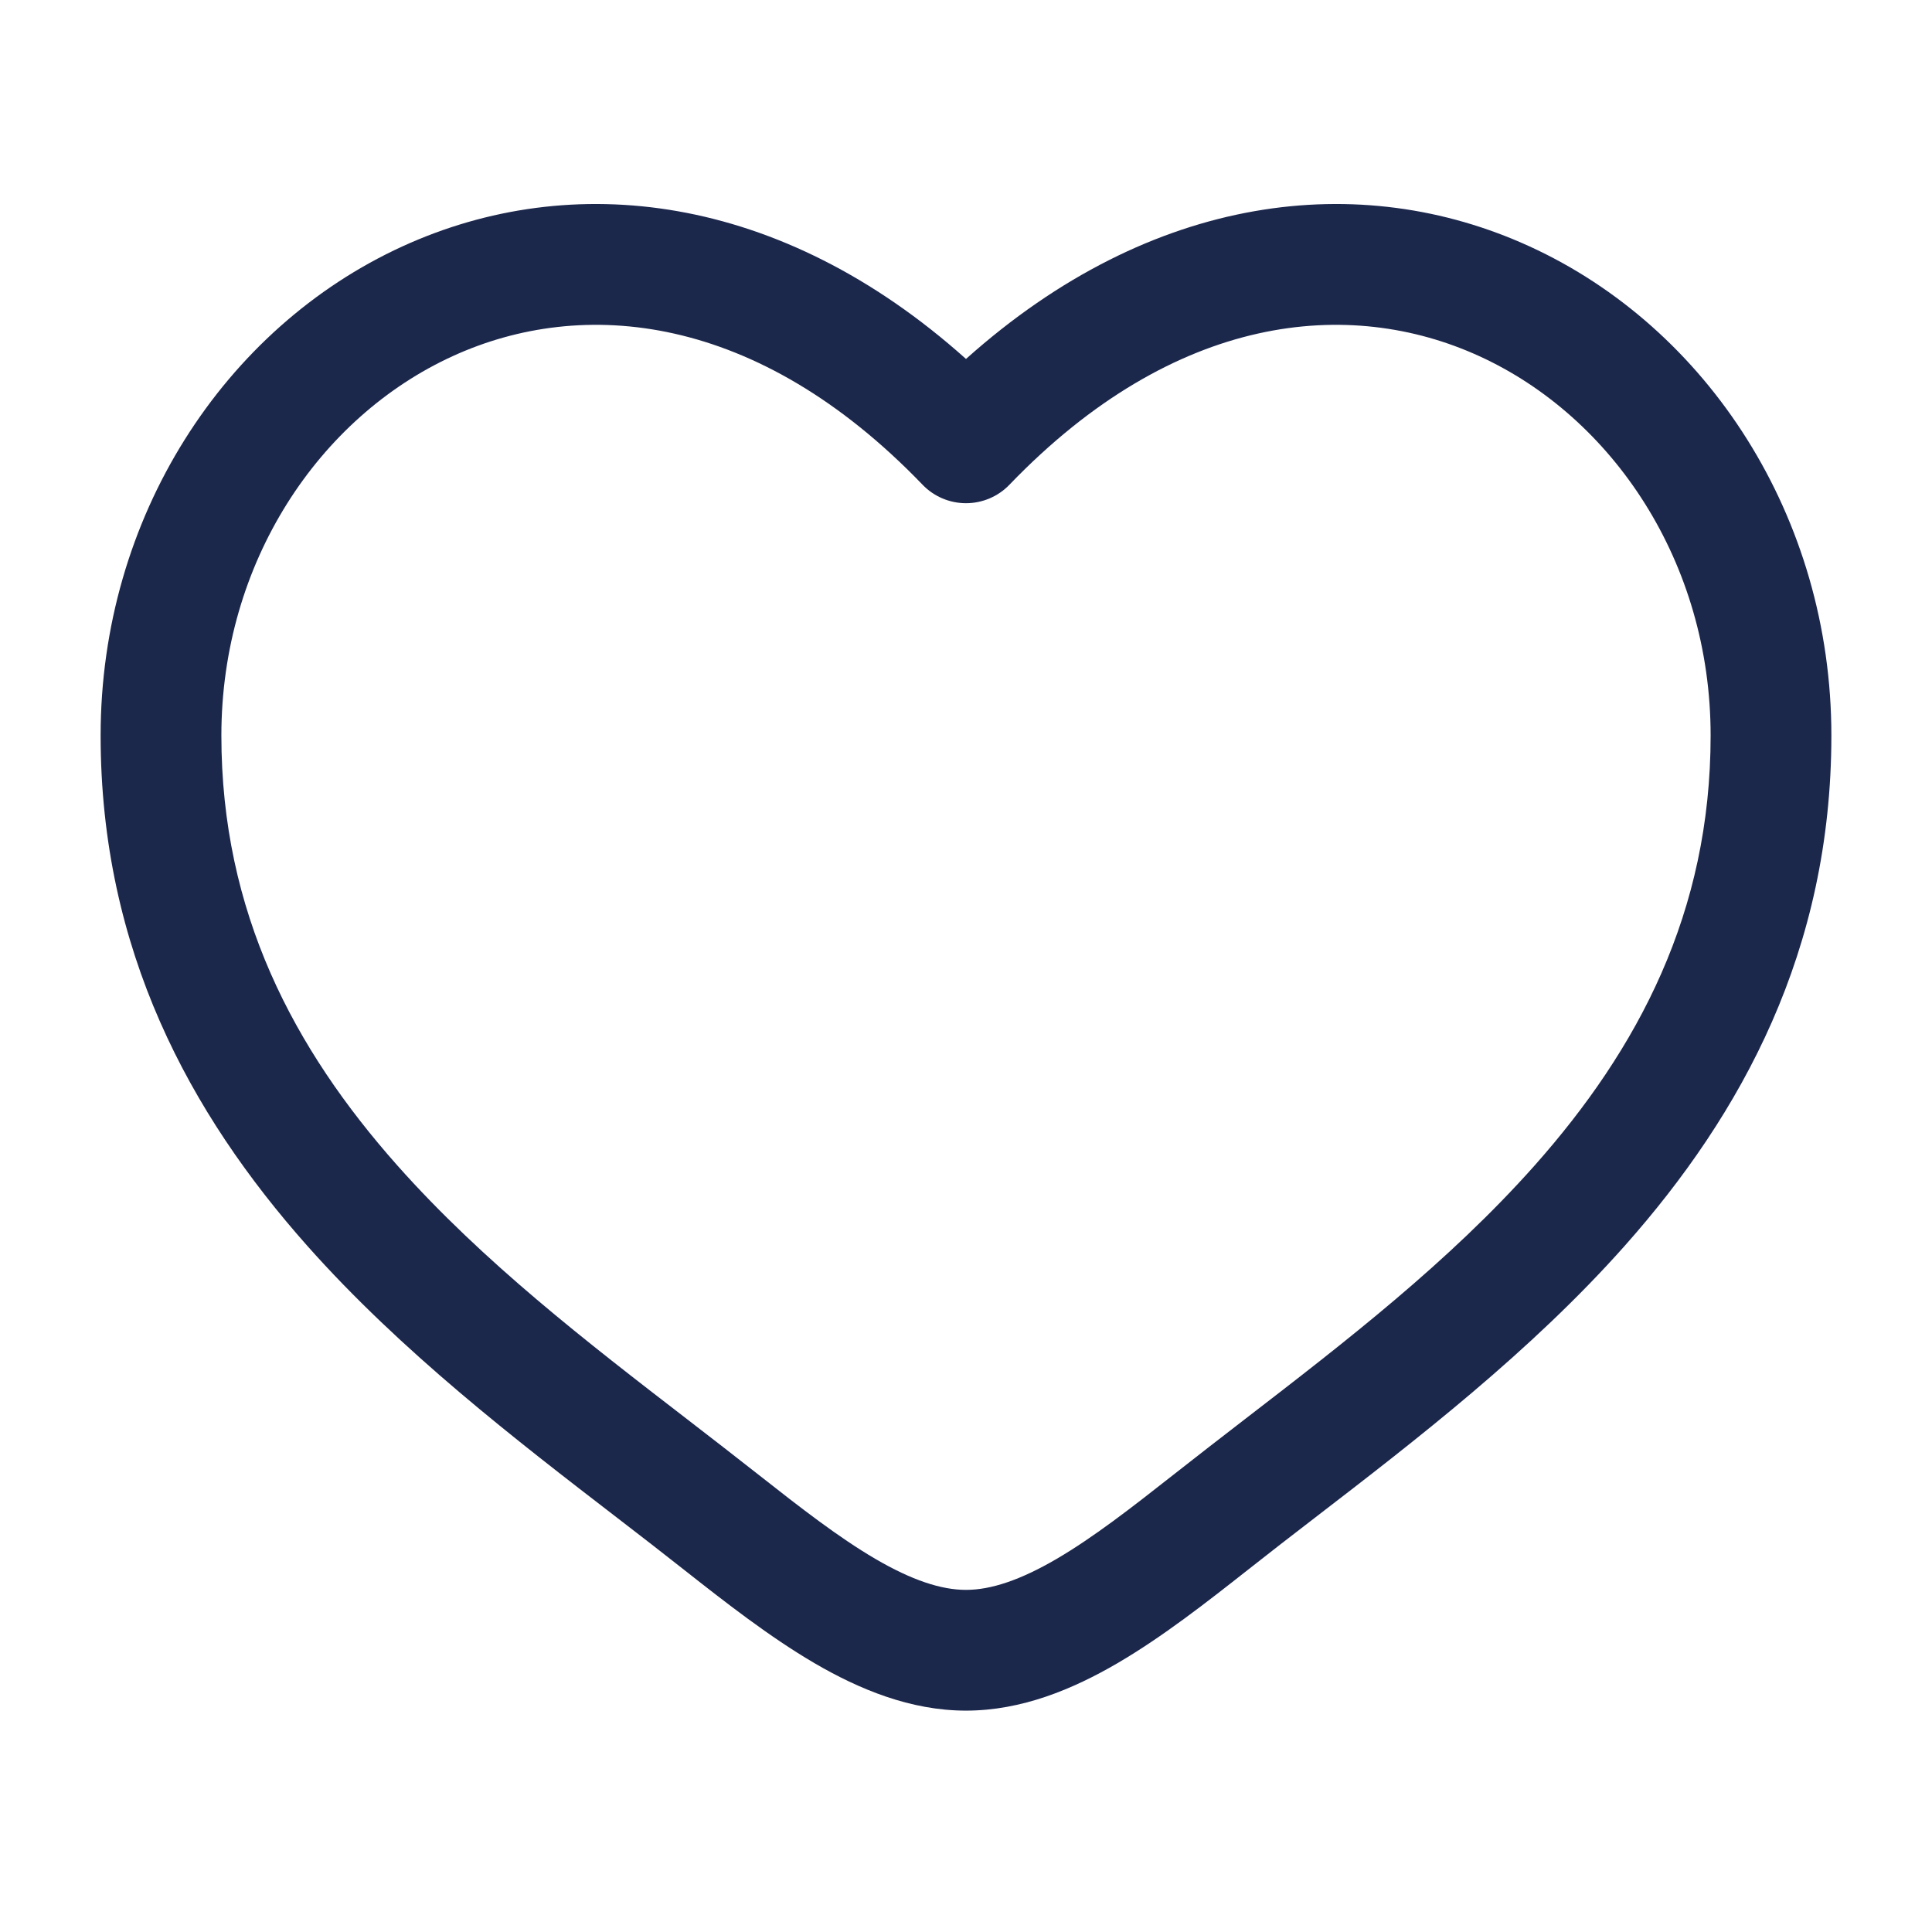
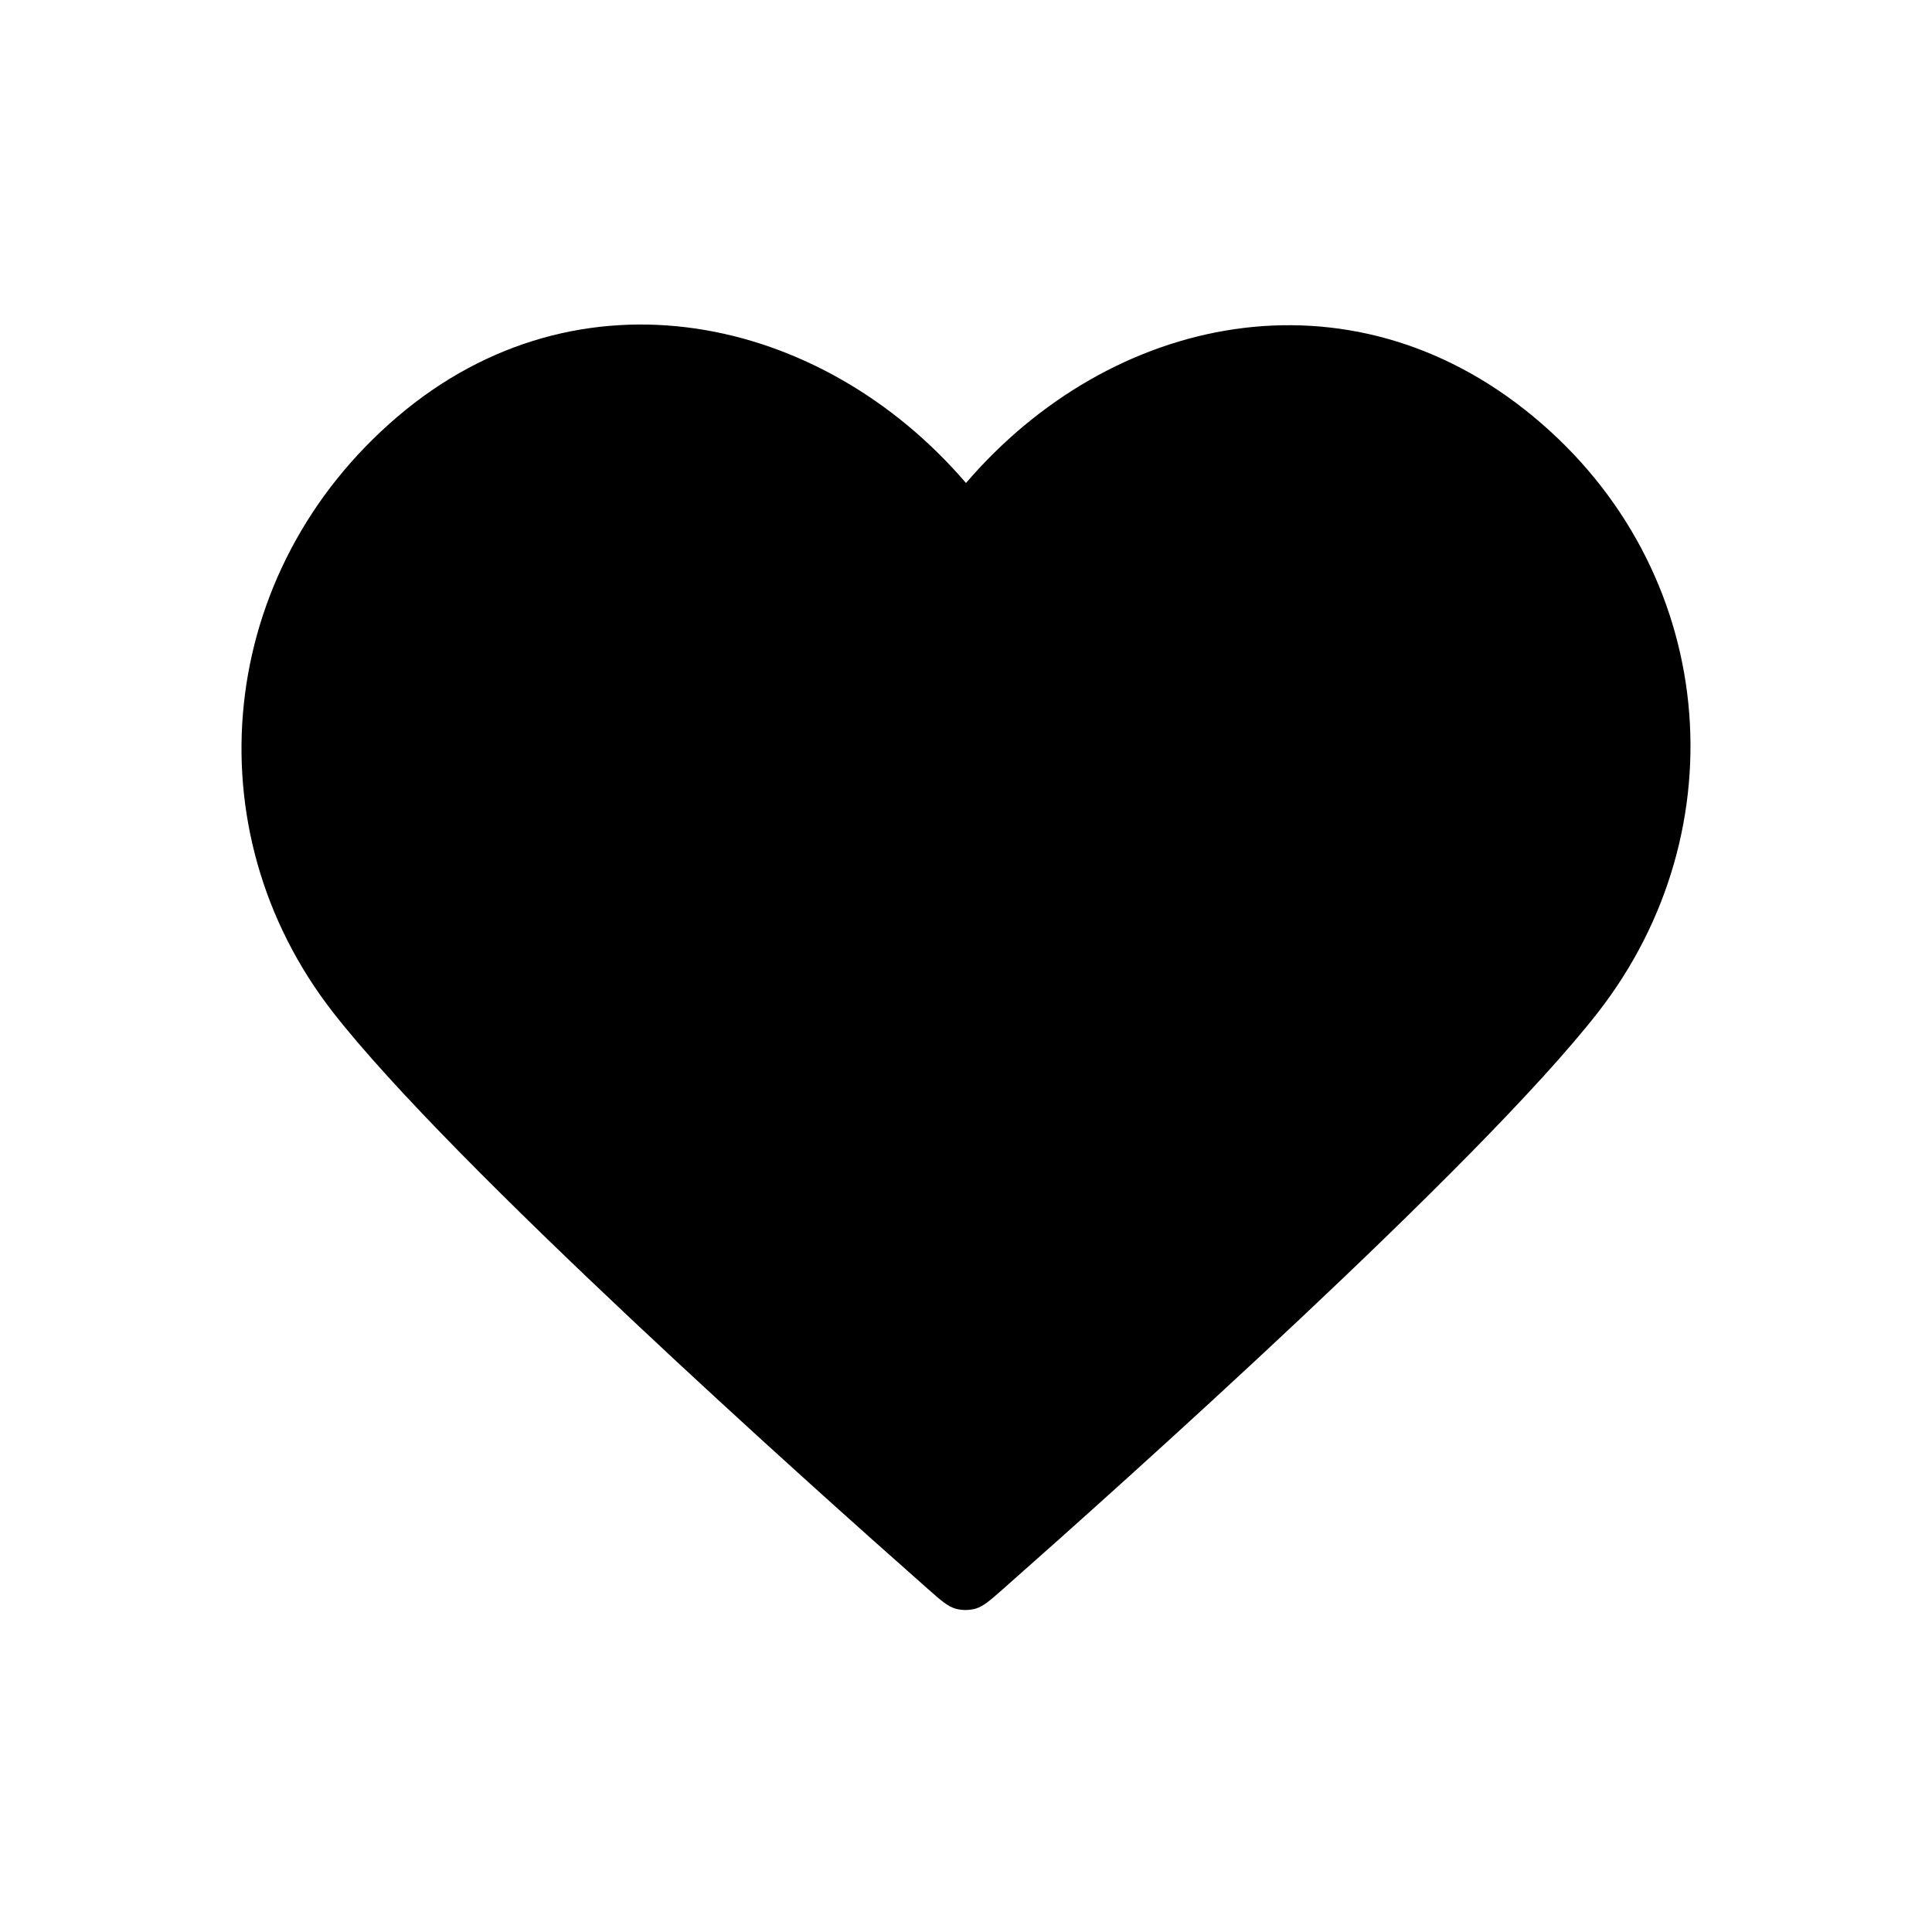
- <svg xmlns="http://www.w3.org/2000/svg" viewBox="0 0 24.00 24.00">
+ <svg xmlns="http://www.w3.org/2000/svg" viewBox="0 0 24 24">
  <g id="SVGRepo_bgCarrier" stroke-width="0" />
  <g id="SVGRepo_tracerCarrier" stroke-linecap="round" stroke-linejoin="round" />
  <g id="SVGRepo_iconCarrier">
-     <path fill-rule="evenodd" clip-rule="evenodd" d="M5.624 4.424C3.965 5.182 2.75 6.986 2.75 9.137C2.75 11.334 3.649 13.028 4.938 14.48C6.001 15.676 7.287 16.668 8.541 17.634C8.839 17.864 9.135 18.093 9.426 18.322C9.952 18.736 10.421 19.1 10.874 19.365C11.326 19.629 11.69 19.75 12 19.75C12.31 19.75 12.674 19.629 13.126 19.365C13.579 19.1 14.048 18.736 14.574 18.322C14.865 18.093 15.161 17.864 15.459 17.634C16.713 16.668 17.999 15.676 19.062 14.48C20.351 13.028 21.25 11.334 21.25 9.137C21.25 6.986 20.035 5.182 18.376 4.424C16.764 3.687 14.598 3.882 12.54 6.021C12.399 6.168 12.204 6.251 12 6.251C11.796 6.251 11.601 6.168 11.46 6.021C9.402 3.882 7.236 3.687 5.624 4.424ZM12 4.459C9.688 2.39 7.099 2.101 5.001 3.06C2.785 4.073 1.25 6.425 1.25 9.137C1.25 11.803 2.361 13.836 3.817 15.476C4.983 16.789 6.41 17.888 7.671 18.858C7.957 19.078 8.234 19.292 8.497 19.5C9.01 19.904 9.56 20.334 10.117 20.66C10.674 20.985 11.31 21.25 12 21.25C12.69 21.25 13.326 20.985 13.883 20.66C14.441 20.334 14.99 19.904 15.503 19.5C15.766 19.292 16.043 19.078 16.329 18.858C17.59 17.888 19.017 16.789 20.183 15.476C21.64 13.836 22.75 11.803 22.75 9.137C22.75 6.425 21.215 4.073 18.999 3.06C16.901 2.101 14.312 2.39 12 4.459Z" fill="#1C274C" />
+     <path fill-rule="evenodd" clip-rule="evenodd" d="M12 6C10.201 3.903 7.194 3.255 4.939 5.175C2.685 7.096 2.367 10.306 4.138 12.577C5.61 14.465 10.065 18.448 11.525 19.737C11.688 19.881 11.77 19.953 11.865 19.982C11.948 20.006 12.039 20.006 12.123 19.982C12.218 19.953 12.299 19.881 12.463 19.737C13.923 18.448 18.378 14.465 19.85 12.577C21.62 10.306 21.342 7.075 19.048 5.175C16.755 3.275 13.799 3.903 12 6Z" stroke-width="0.72" stroke-linecap="round" stroke-linejoin="round" />
  </g>
</svg>
